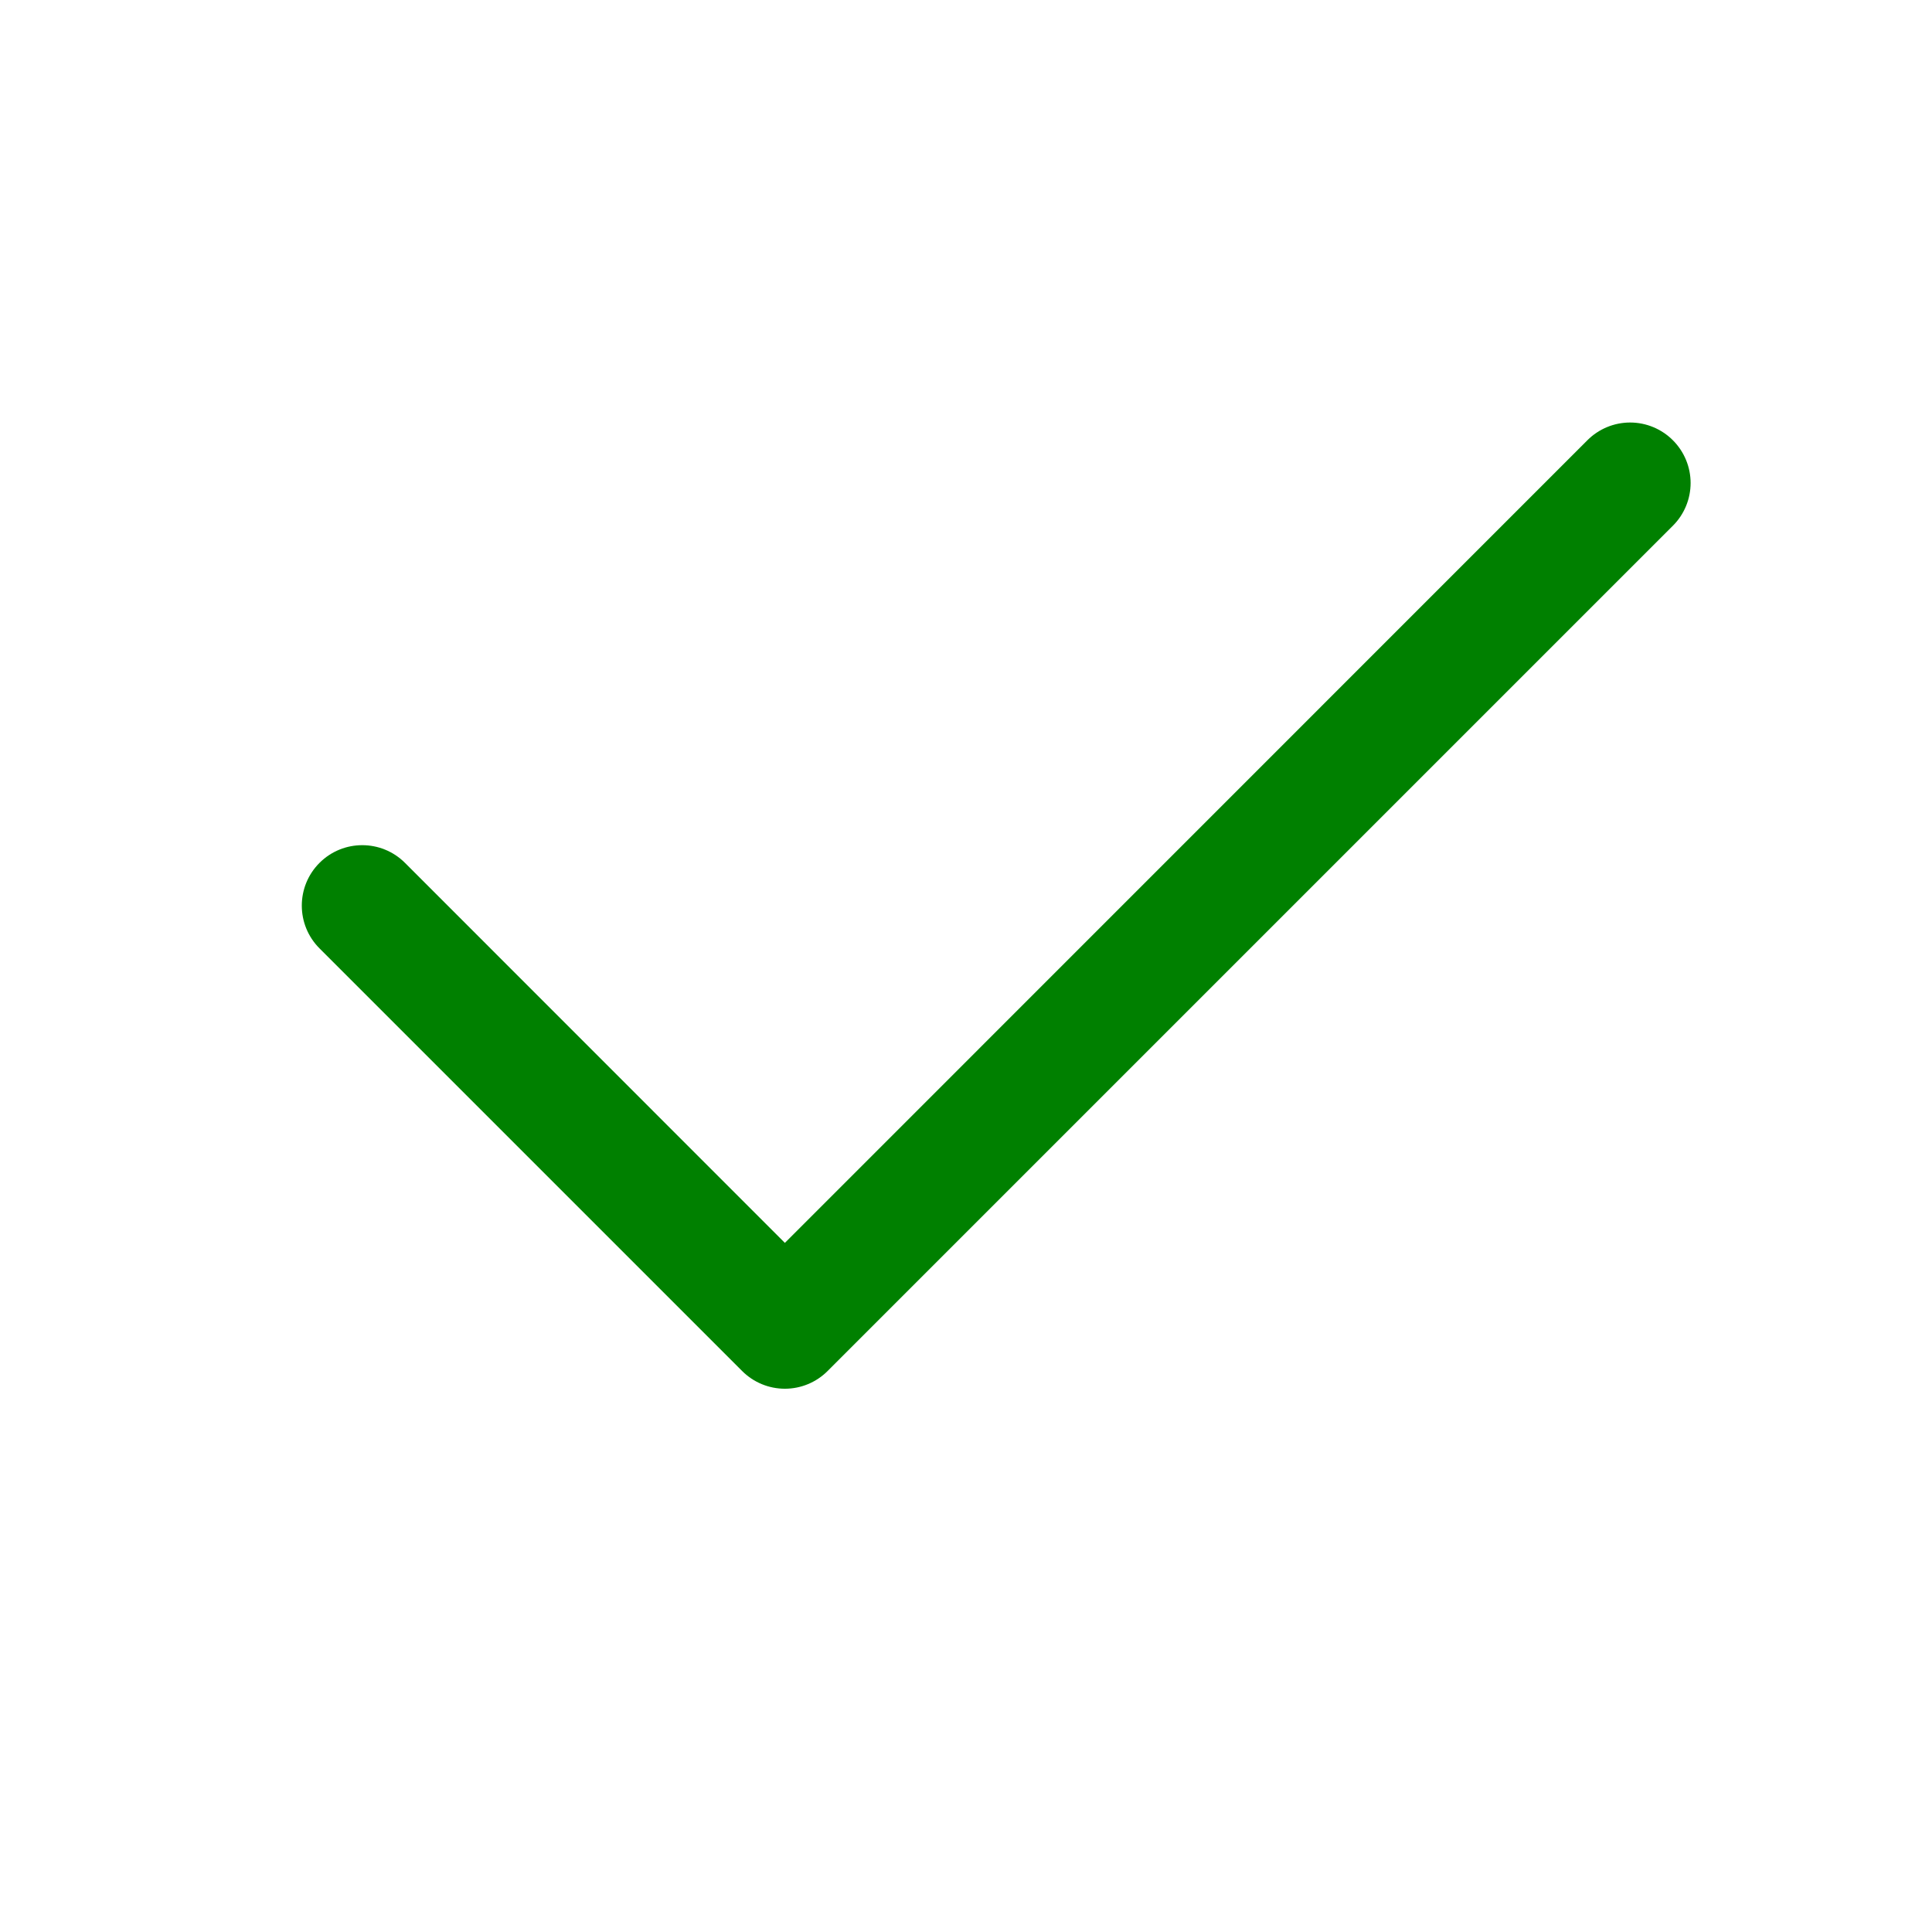
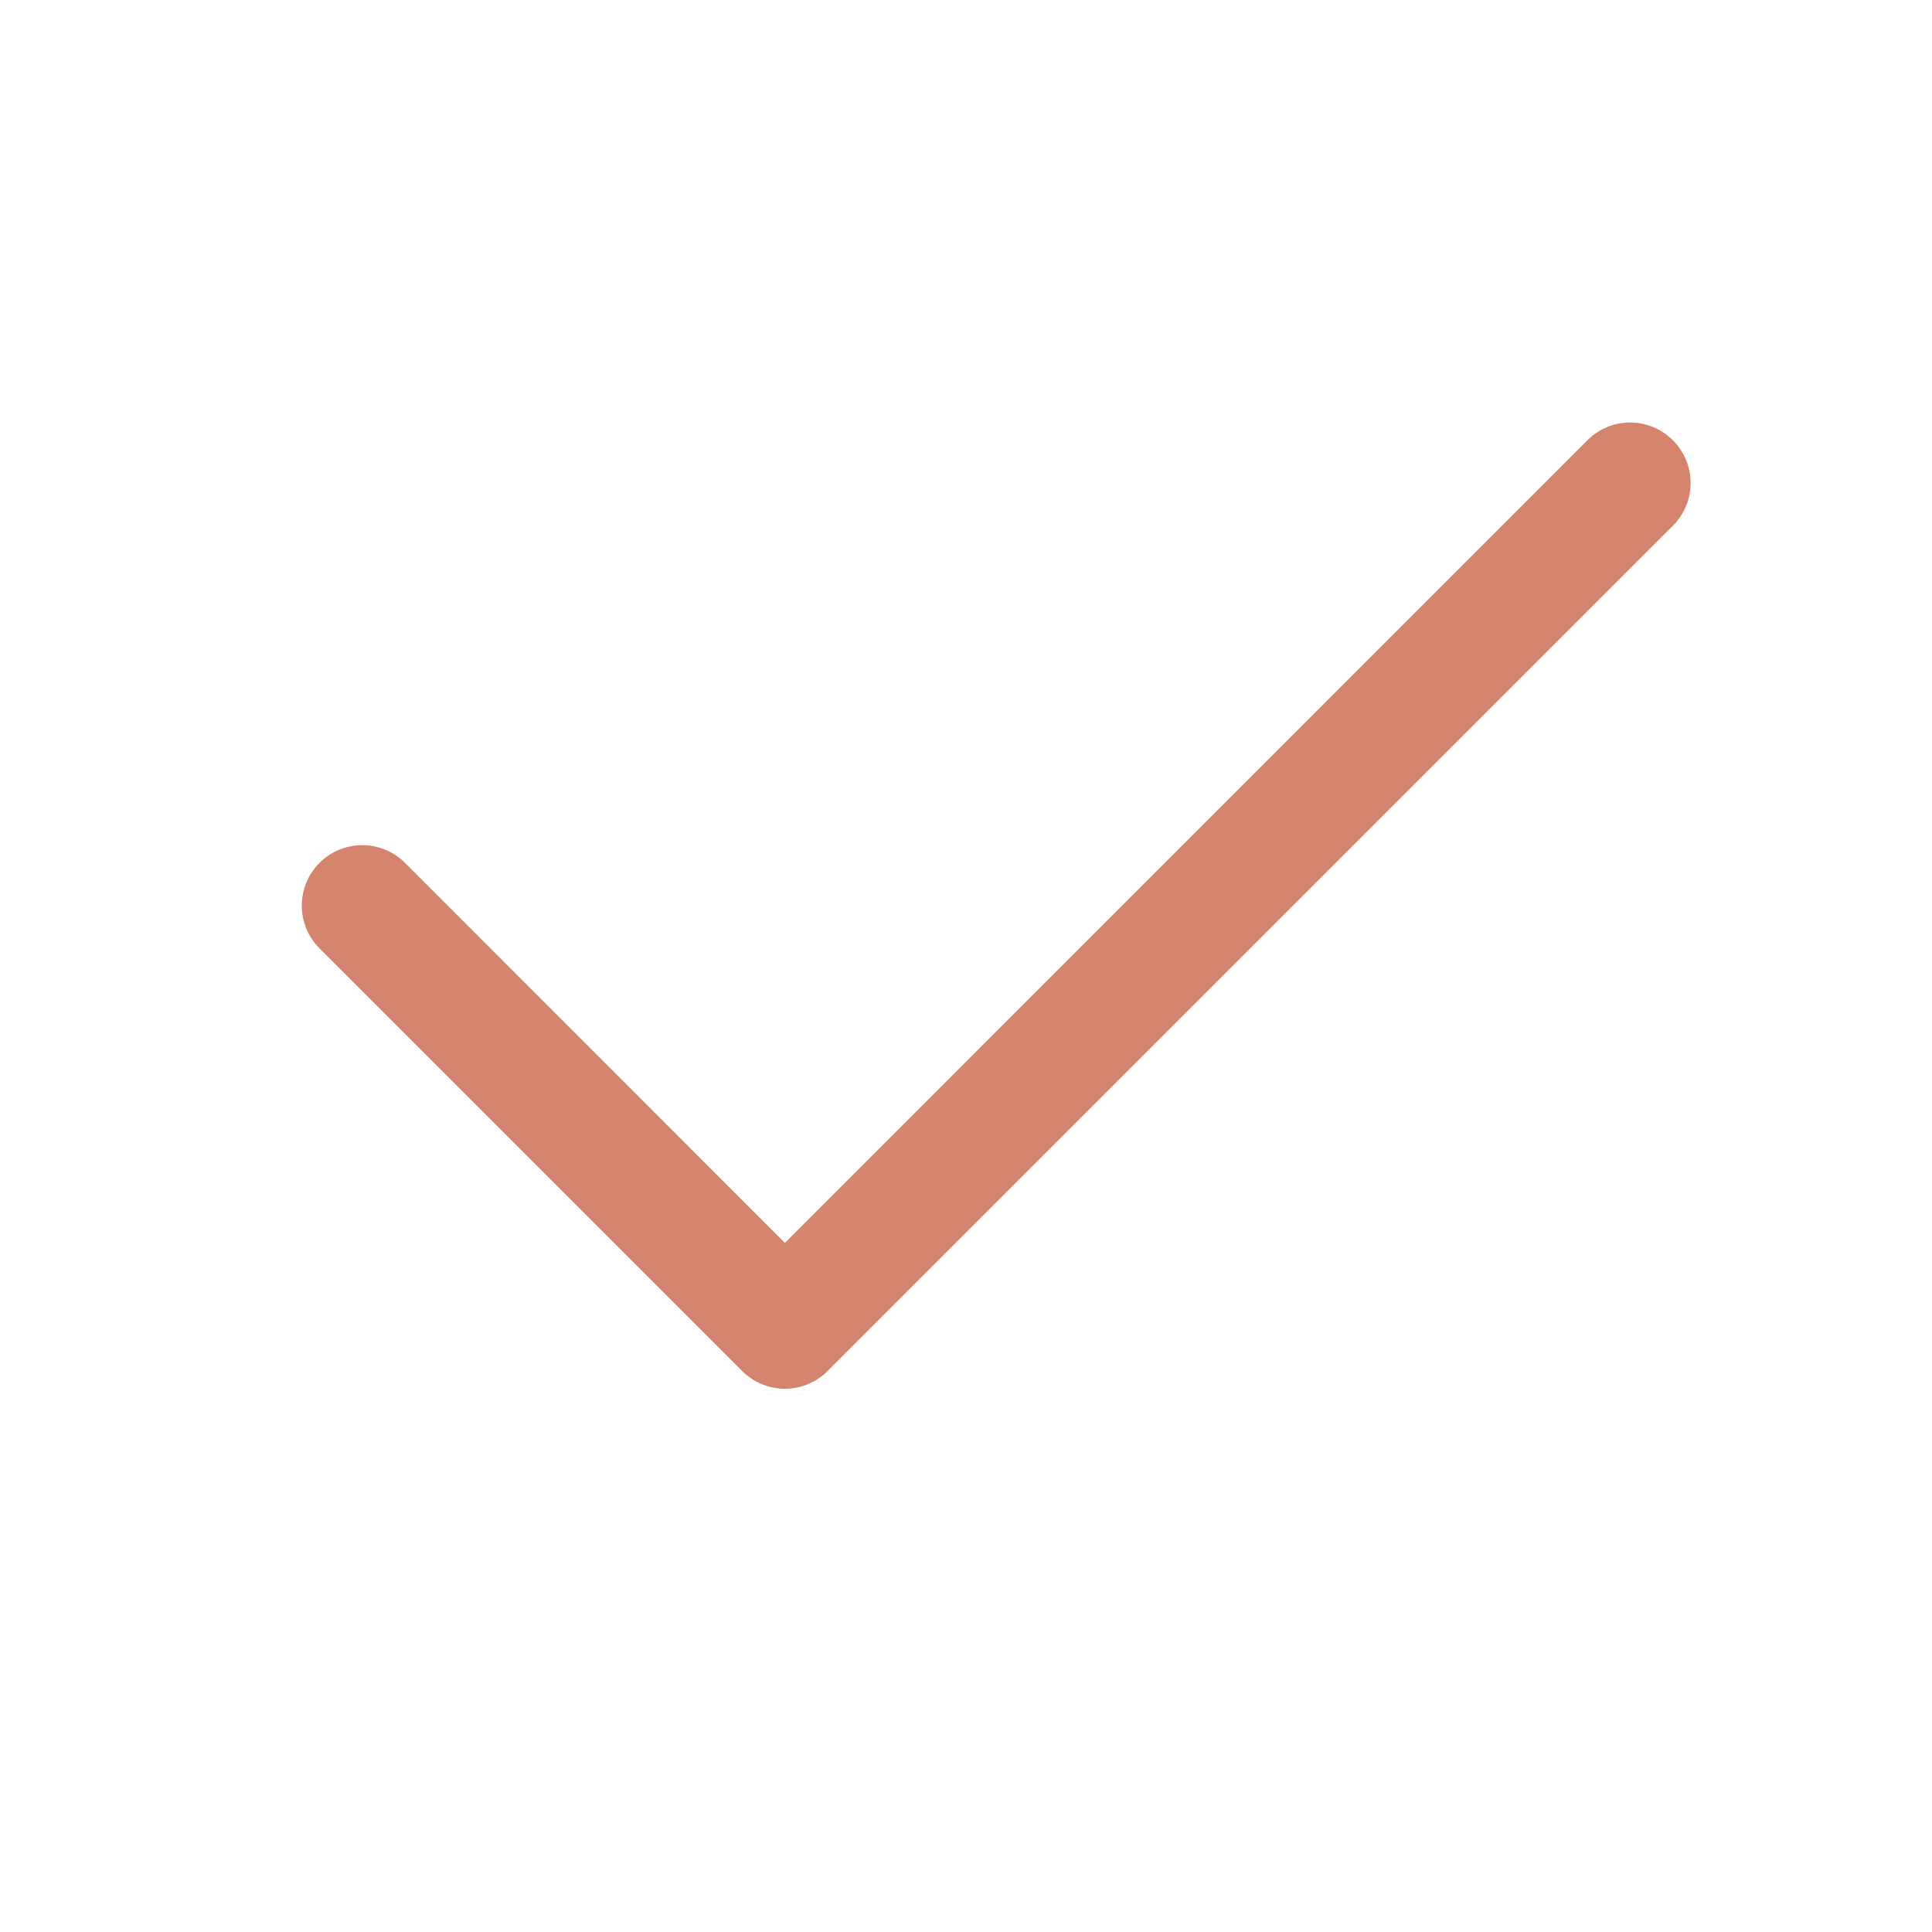
- <svg xmlns="http://www.w3.org/2000/svg" fill="green" viewBox="0 0 16 16">
+ <svg xmlns="http://www.w3.org/2000/svg" fill="#d4846d" viewBox="0 0 16 16">
  <path d="M13.854 3.646a.5.5 0 0 1 0 .708l-7 7a.5.5 0 0 1-.708 0l-3.5-3.5a.5.5 0 1 1 .708-.708L6.5 10.293l6.646-6.647a.5.5 0 0 1 .708 0" />
</svg>
